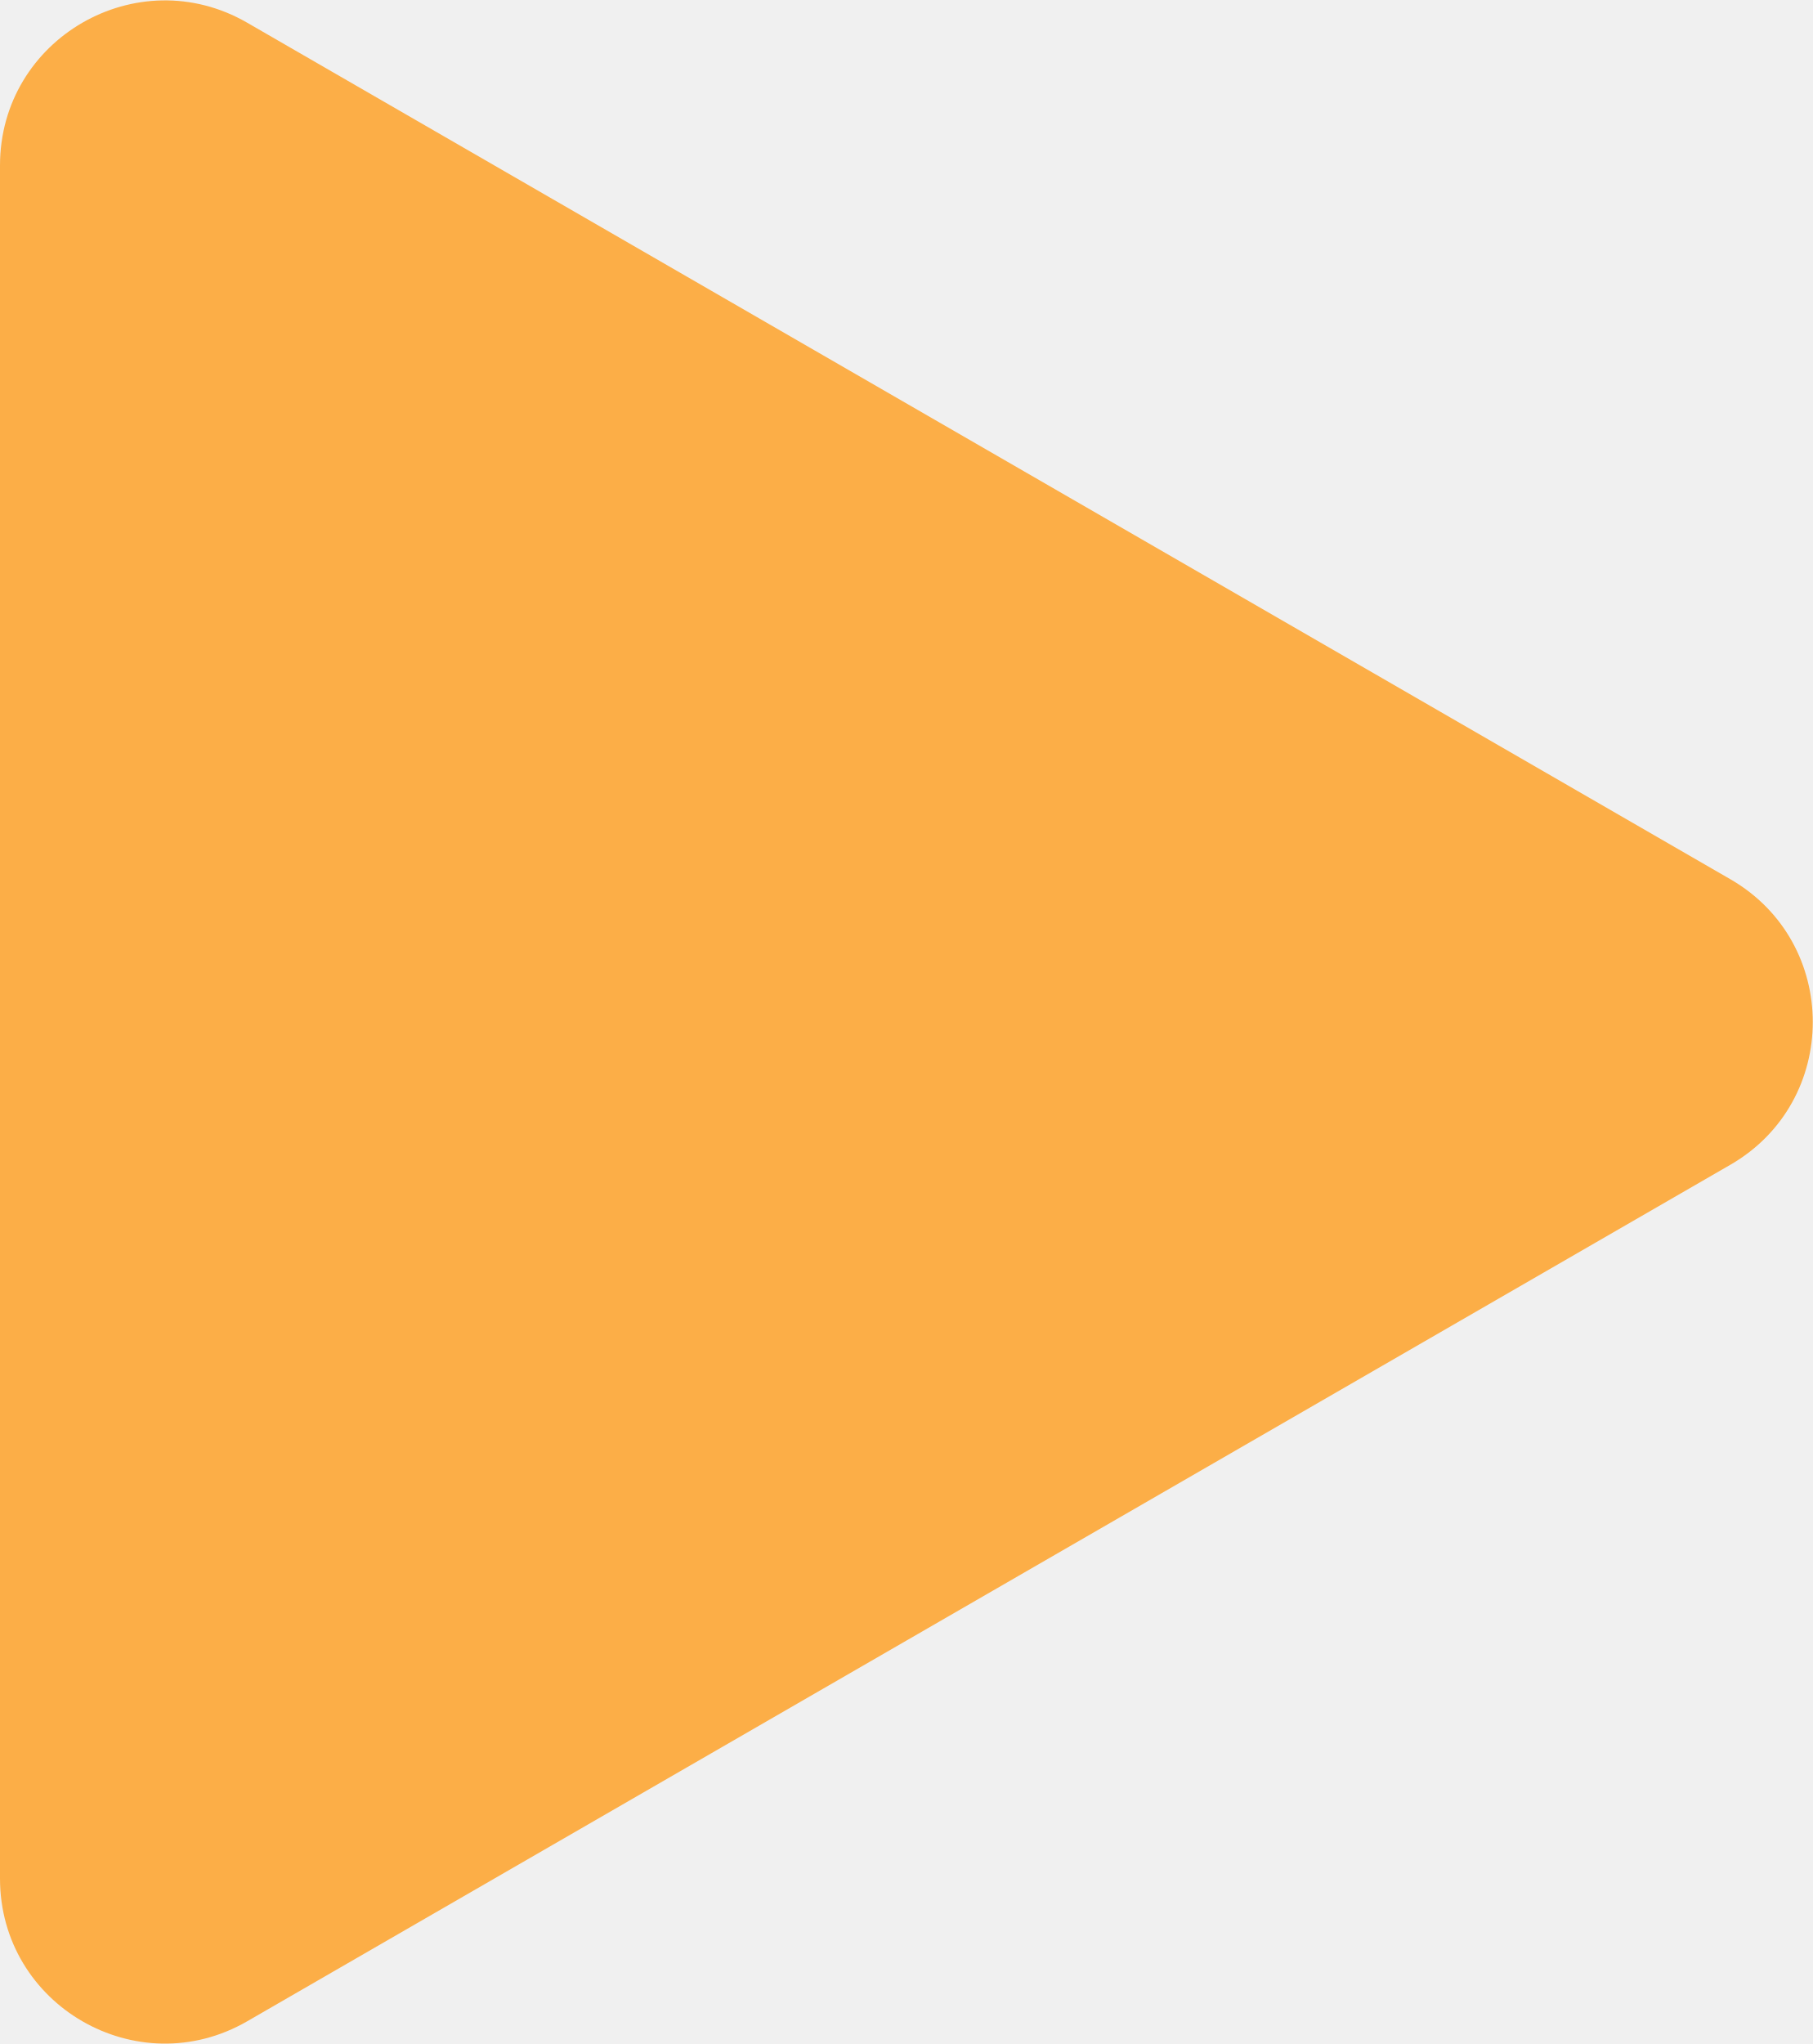
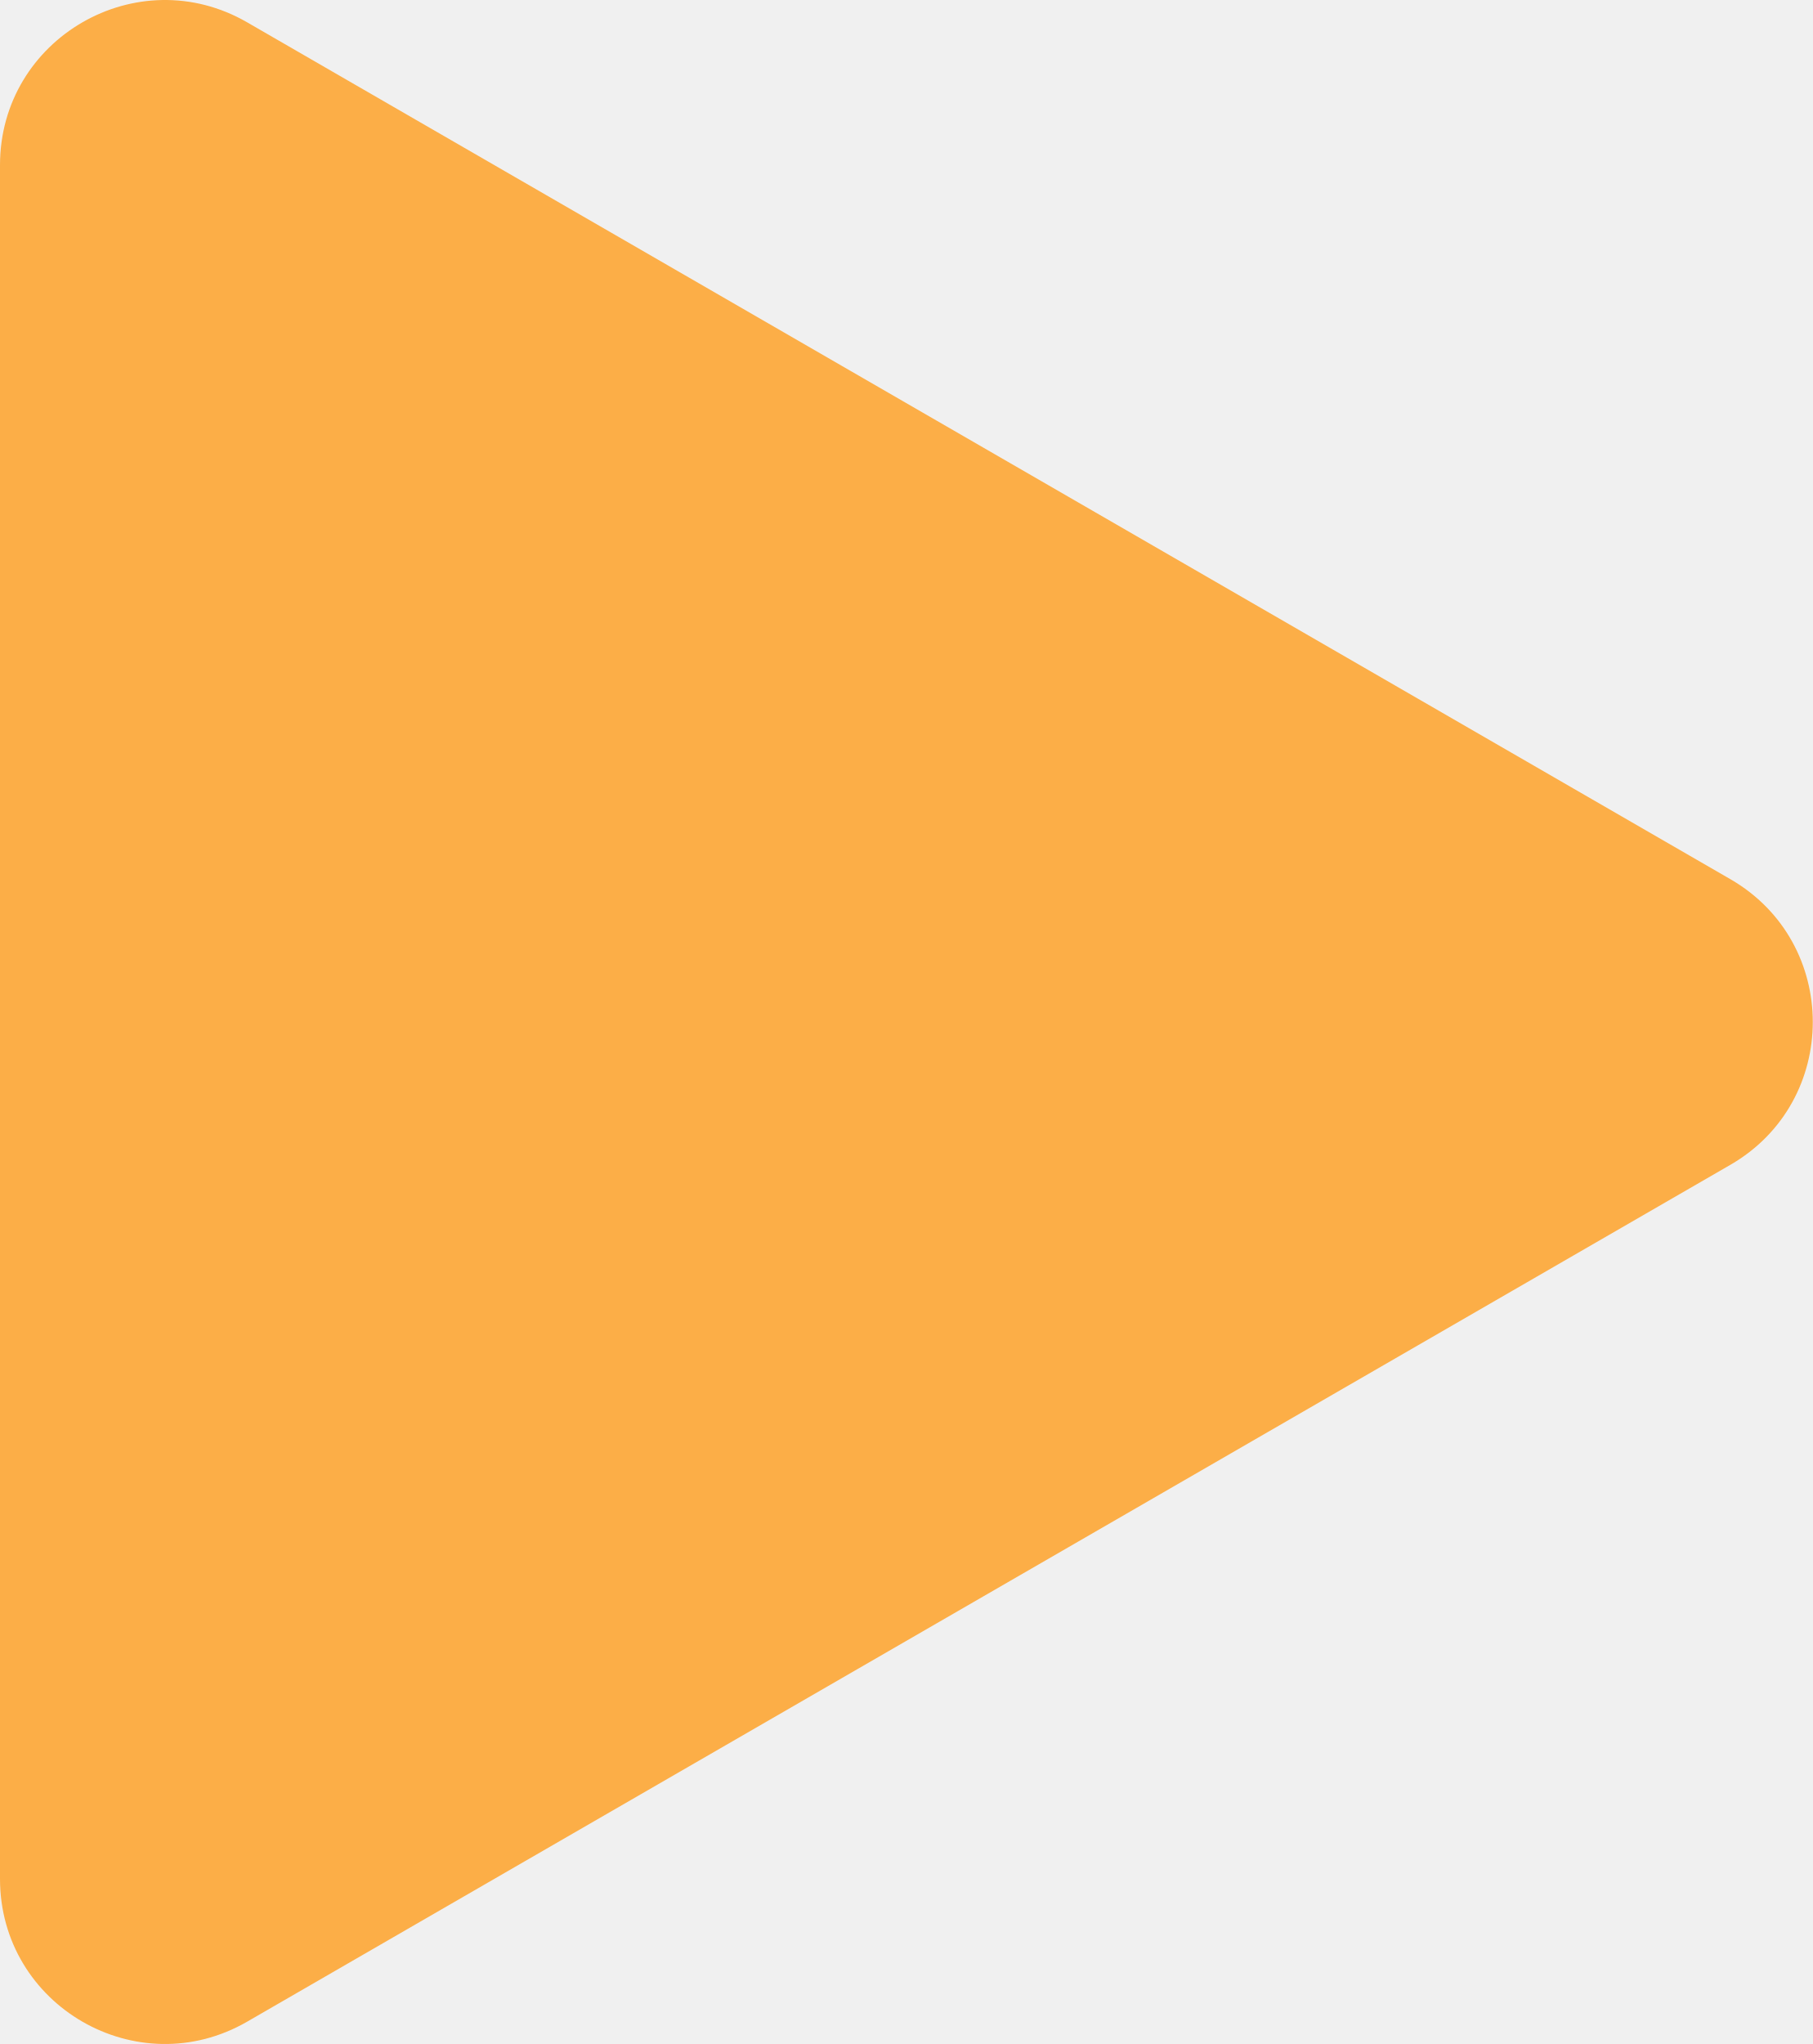
<svg xmlns="http://www.w3.org/2000/svg" width="55" height="62" viewBox="0 0 55 62" fill="none">
-   <path d="M52.5 26.67C55.833 28.594 55.833 33.406 52.5 35.33L7.5 61.311C4.167 63.235 -3.05236e-06 60.83 -2.88411e-06 56.981L-6.128e-07 5.019C-4.44555e-07 1.17 4.167 -1.235 7.5 0.689L52.5 26.67Z" fill="#FCAE47" />
+   <g clip-path="url(#clip0_8063_1554)">
+     <path d="M52.5 26.668C55.833 28.593 55.833 33.407 52.5 35.332L7.5 61.322C4.167 63.248 -1.6825e-07 60.841 0 56.991L2.27131e-06 5.009C2.43956e-06 1.159 4.167 -1.248 7.5 0.678L52.5 26.668Z" fill="#FCAE47" />
+   </g>
+   <defs>
+     <clipPath id="clip0_8063_1554">
+       <rect width="55" height="62" fill="white" />
+     </clipPath>
+   </defs>
</svg>
